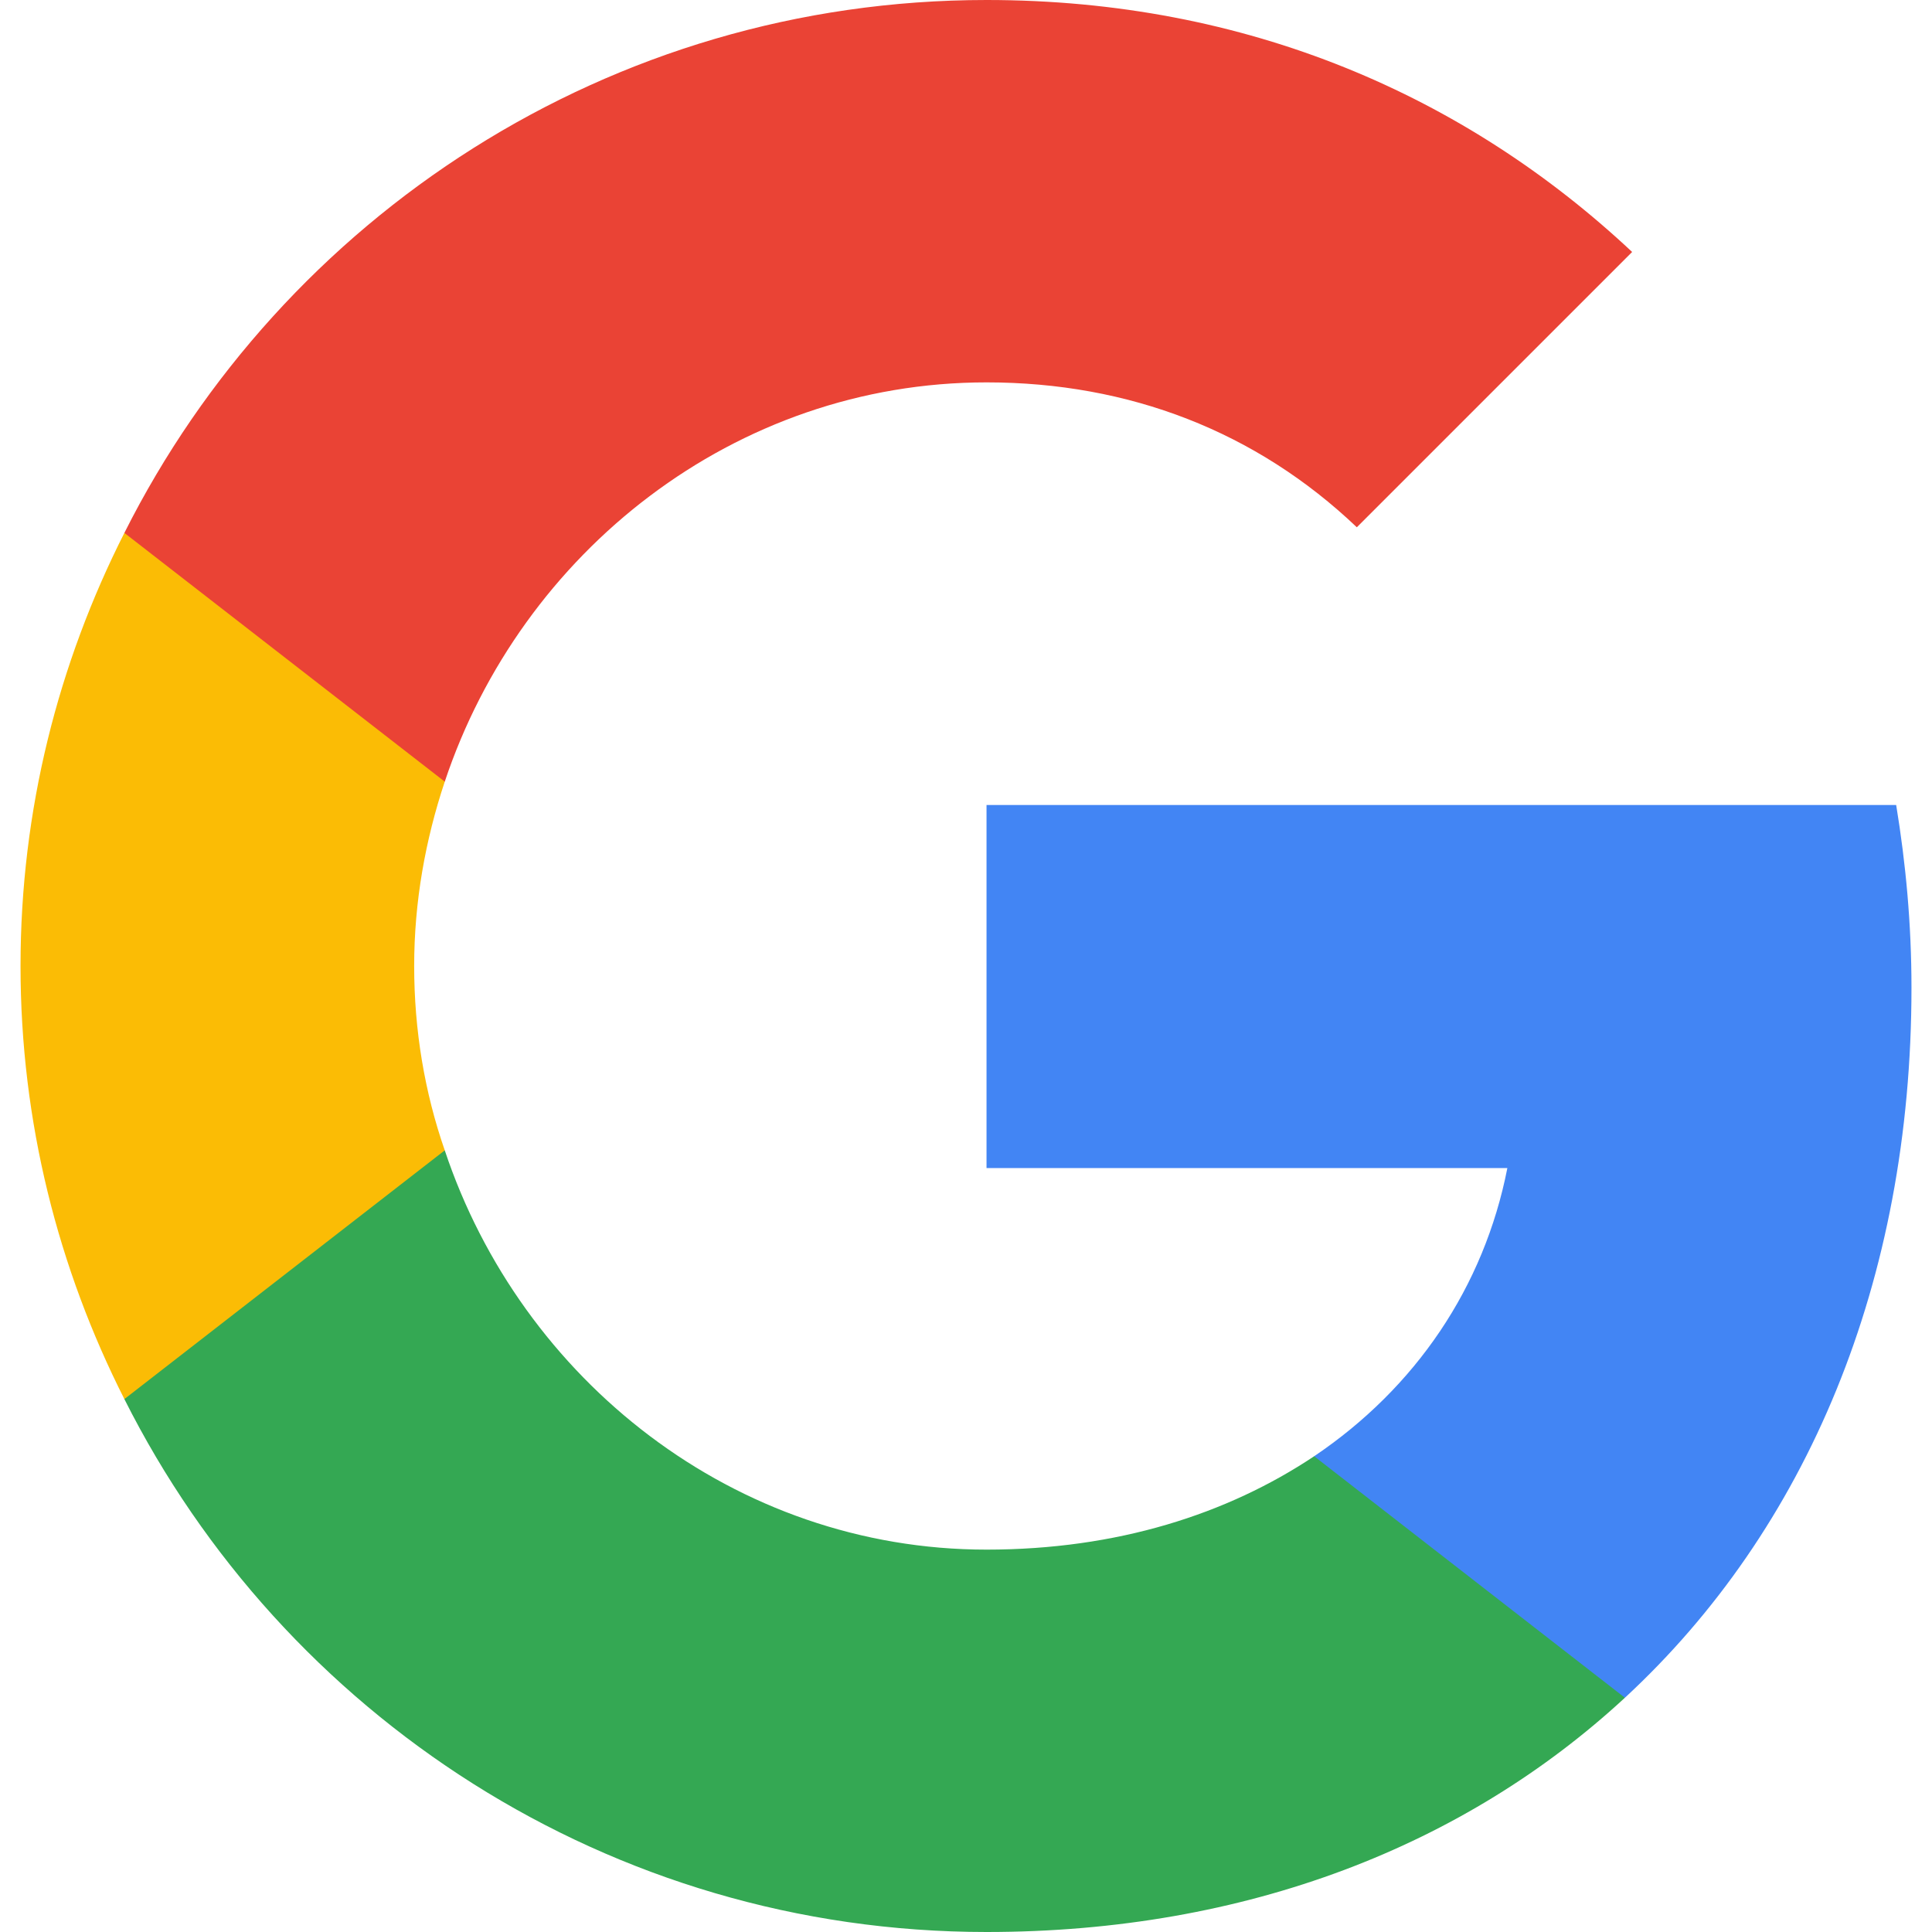
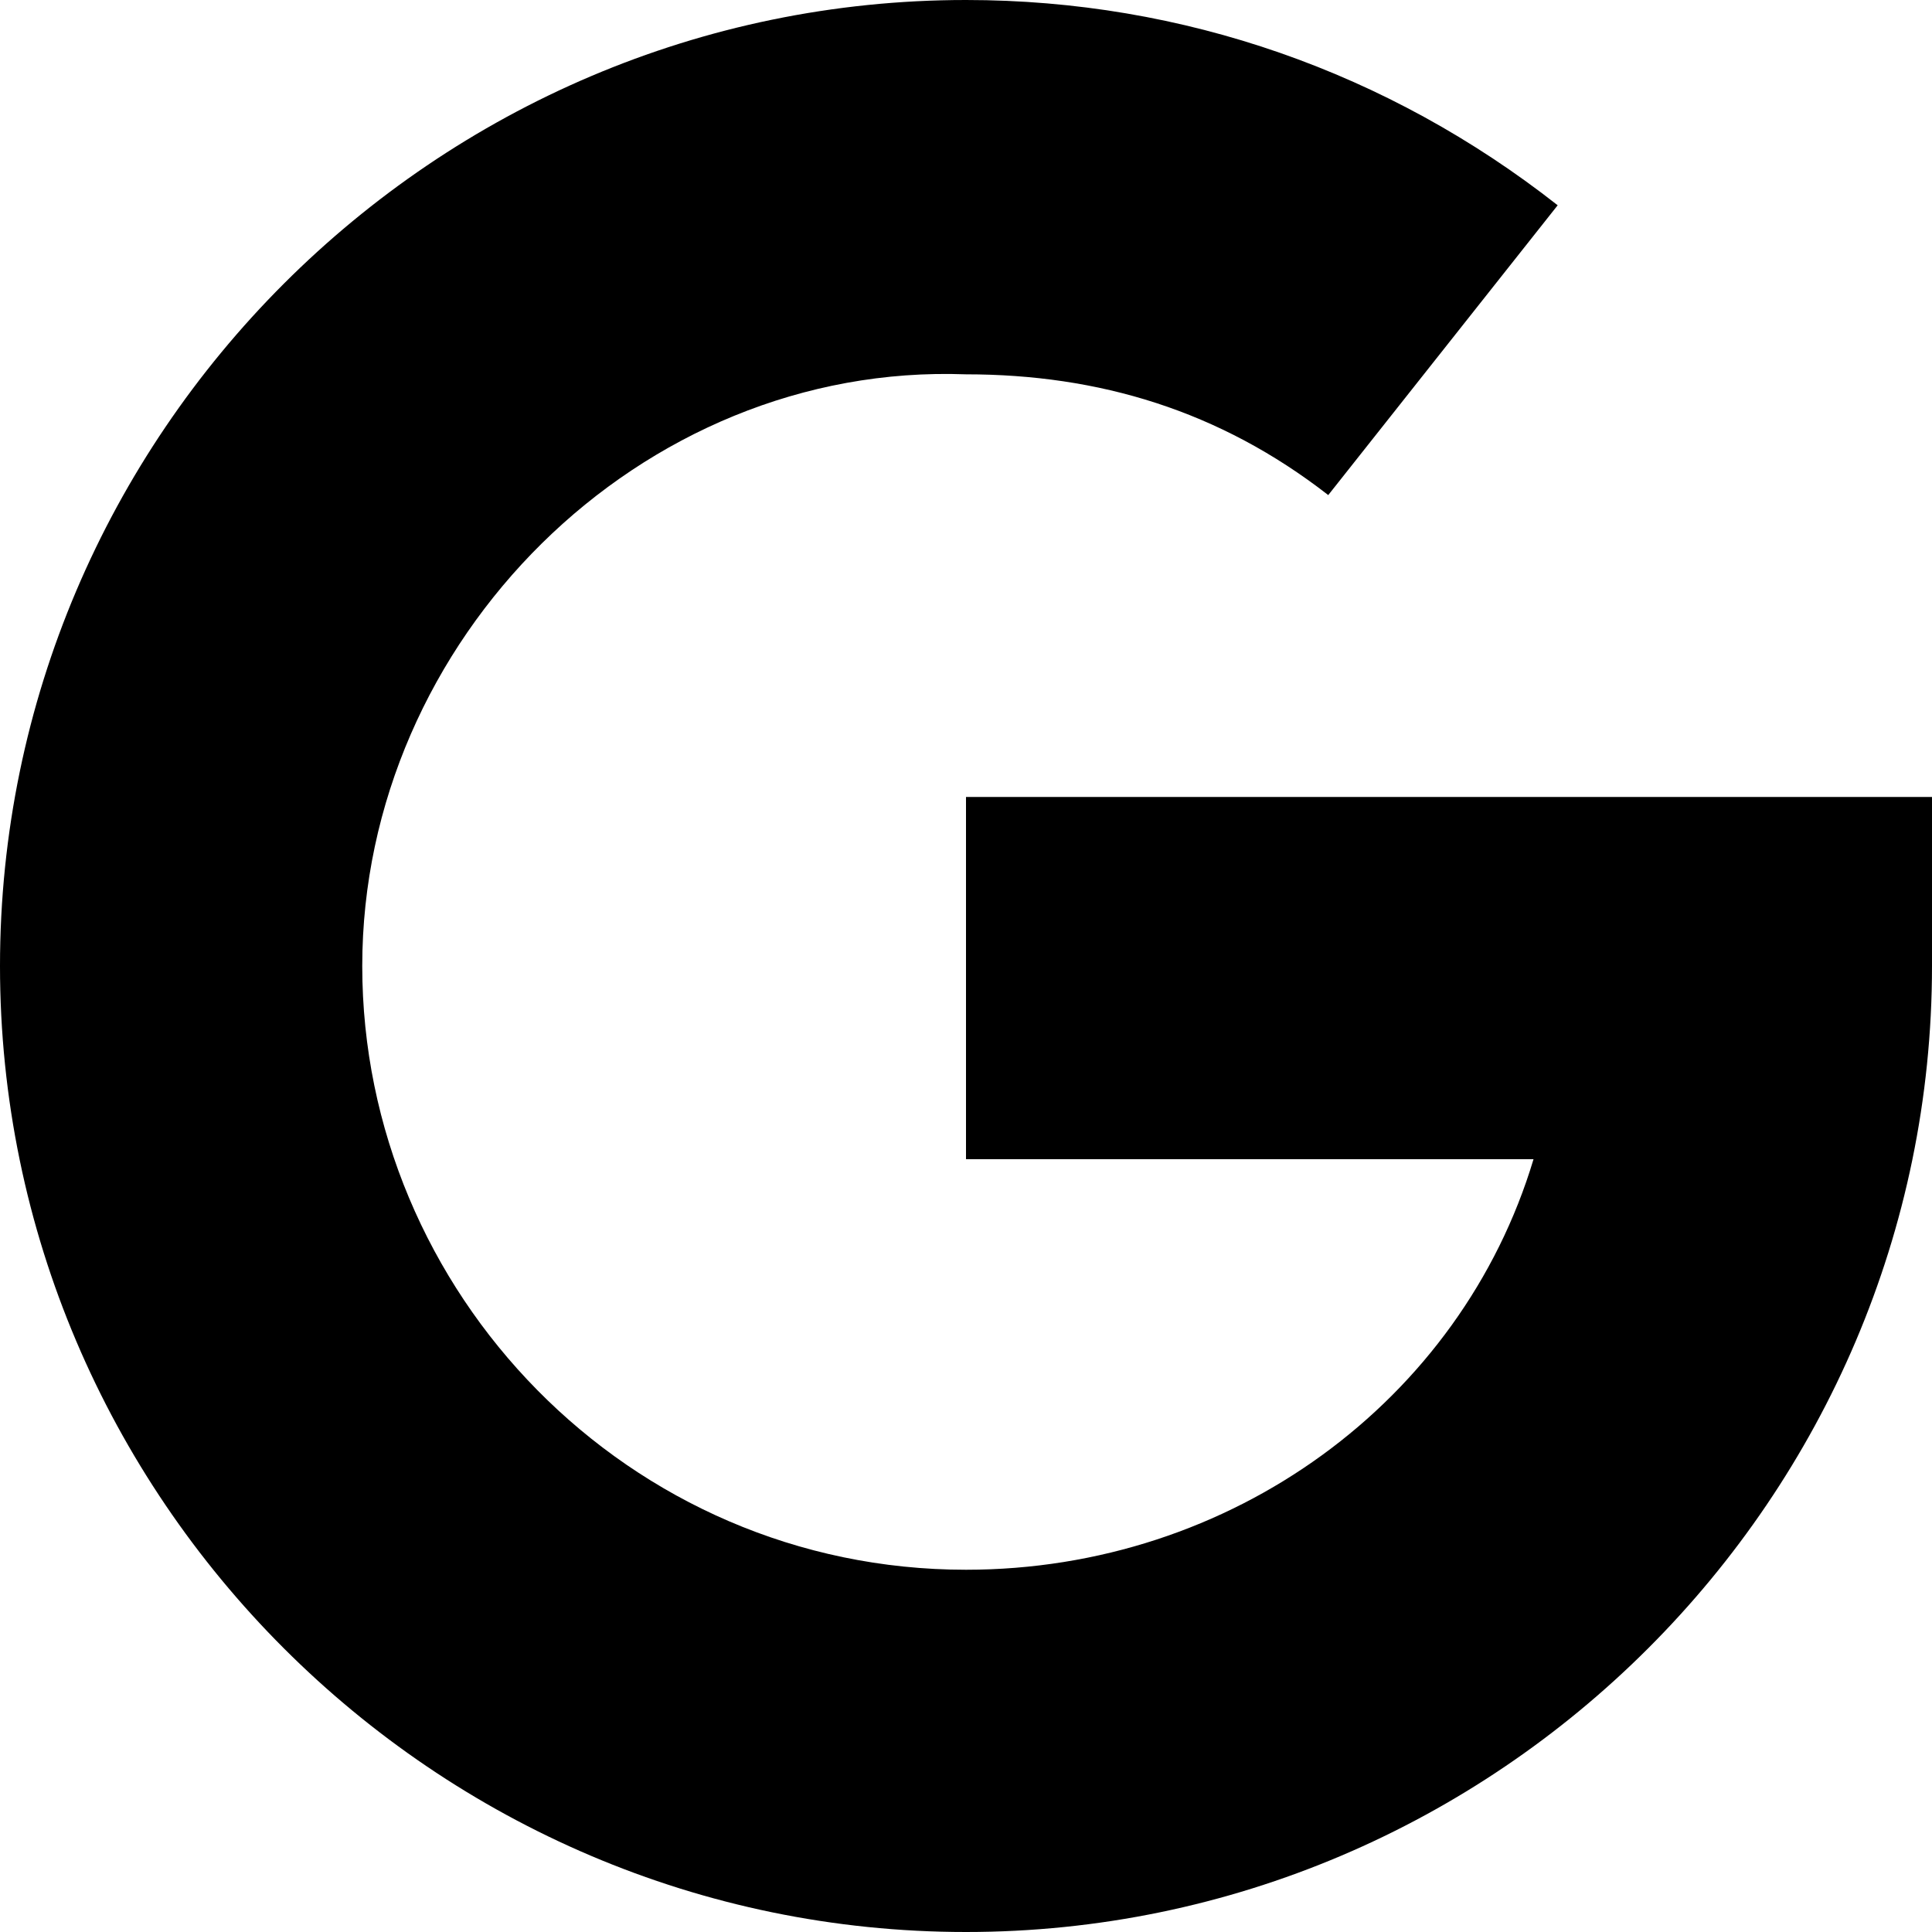
- <svg xmlns="http://www.w3.org/2000/svg" viewBox="0 0 24 24" width="24" height="24">
-   <g transform="matrix(1, 0, 0, 1, 27.009, -39.239)">
-     <path fill="#4285F4" d="M -3.264 51.509 C -3.264 50.719 -3.334 49.969 -3.454 49.239 L -14.754 49.239 L -14.754 53.749 L -8.284 53.749 C -8.574 55.229 -9.424 56.479 -10.684 57.329 L -10.684 60.329 L -6.824 60.329 C -4.564 58.239 -3.264 55.159 -3.264 51.509 Z" />
-     <path fill="#34A853" d="M -14.754 63.239 C -11.514 63.239 -8.804 62.159 -6.824 60.329 L -10.684 57.329 C -11.764 58.049 -13.134 58.489 -14.754 58.489 C -17.884 58.489 -20.534 56.379 -21.484 53.529 L -25.464 53.529 L -25.464 56.619 C -23.494 60.539 -19.444 63.239 -14.754 63.239 Z" />
-     <path fill="#FBBC05" d="M -21.484 53.529 C -21.734 52.809 -21.864 52.039 -21.864 51.239 C -21.864 50.439 -21.724 49.669 -21.484 48.949 L -21.484 45.859 L -25.464 45.859 C -26.284 47.479 -26.754 49.299 -26.754 51.239 C -26.754 53.179 -26.284 54.999 -25.464 56.619 L -21.484 53.529 Z" />
-     <path fill="#EA4335" d="M -14.754 43.989 C -12.984 43.989 -11.404 44.599 -10.154 45.789 L -6.734 42.369 C -8.804 40.429 -11.514 39.239 -14.754 39.239 C -19.444 39.239 -23.494 41.939 -25.464 45.859 L -21.484 48.949 C -20.534 46.099 -17.884 43.989 -14.754 43.989 Z" />
-   </g>
+ <svg xmlns="http://www.w3.org/2000/svg" version="1.1" id="Layer_1" x="0px" y="0px" viewBox="0 0 16 16" style="enable-background:new 0 0 16 16;" xml:space="preserve">
+   <path d="M0,8c0-4.4,3.6-8,8-8c1.8,0,3.5,0.6,4.9,1.7L11,4.1c-0.9-0.7-1.9-1-3-1C5.3,3,3,5.3,3,8s2.2,5,5,5c2.2,0,4.1-1.4,4.7-3.4H8  v-3h8V8c0,4.4-3.6,8-8,8S0,12.4,0,8z" />
</svg>
